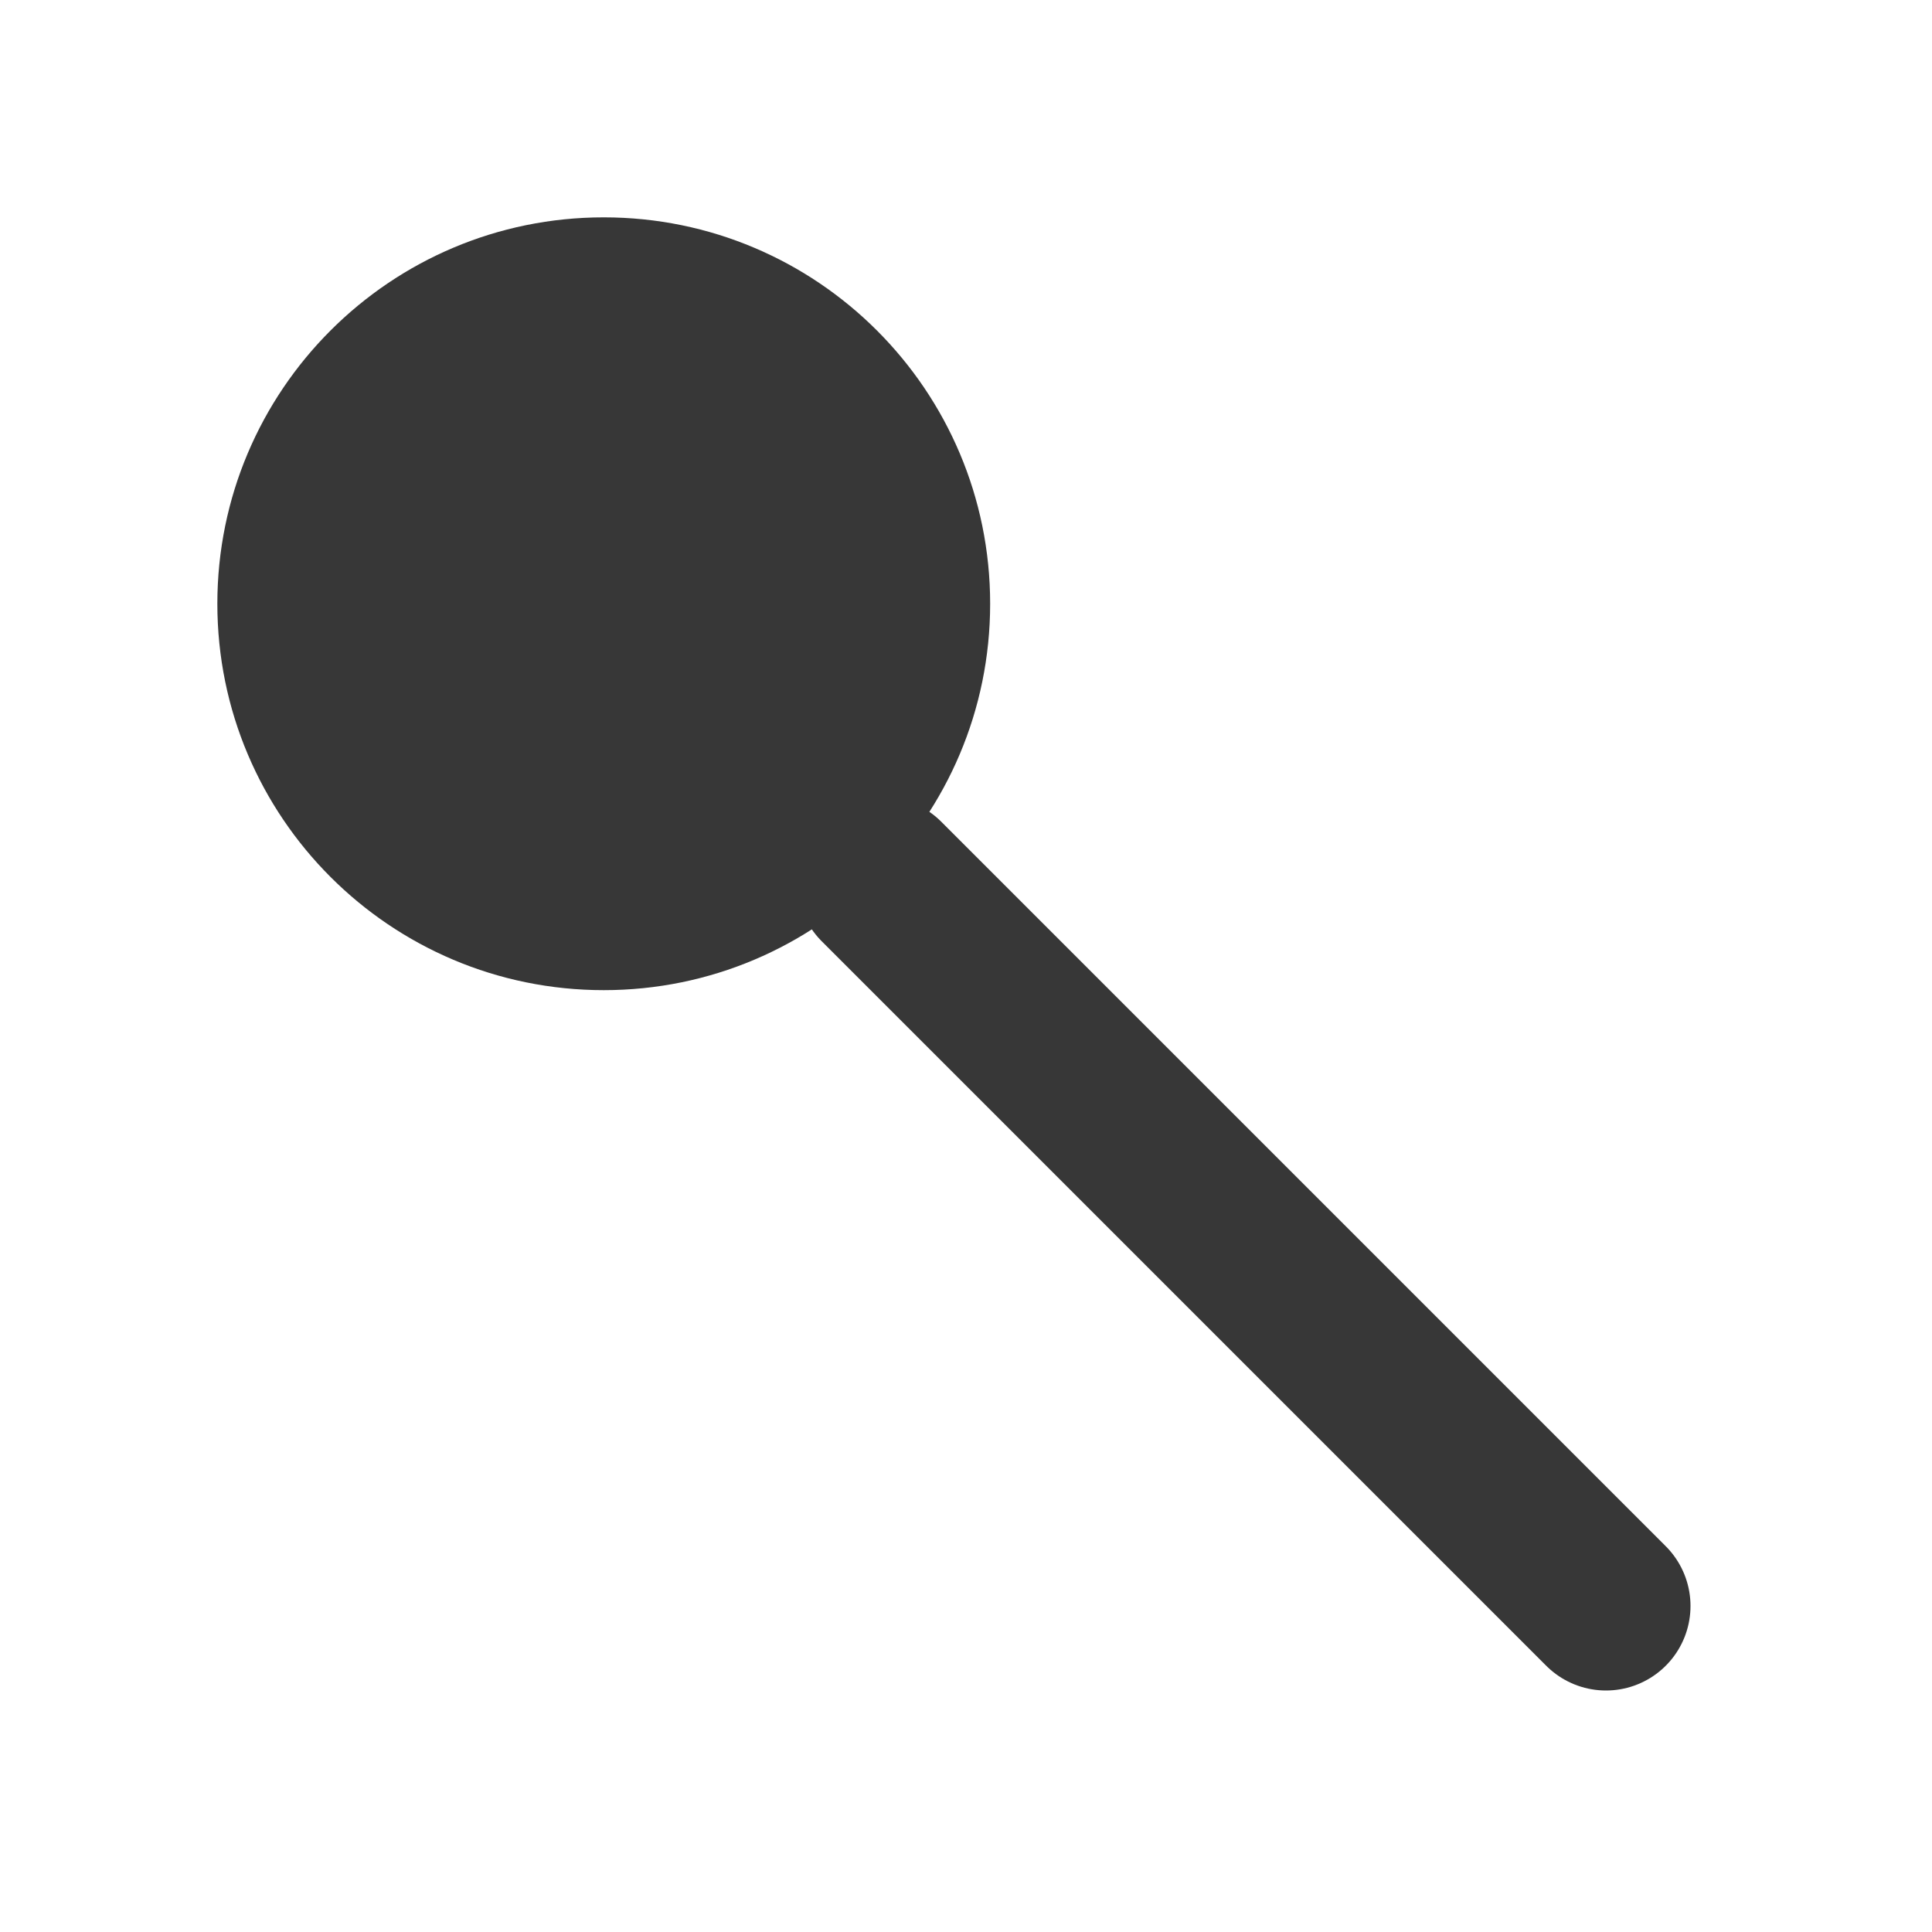
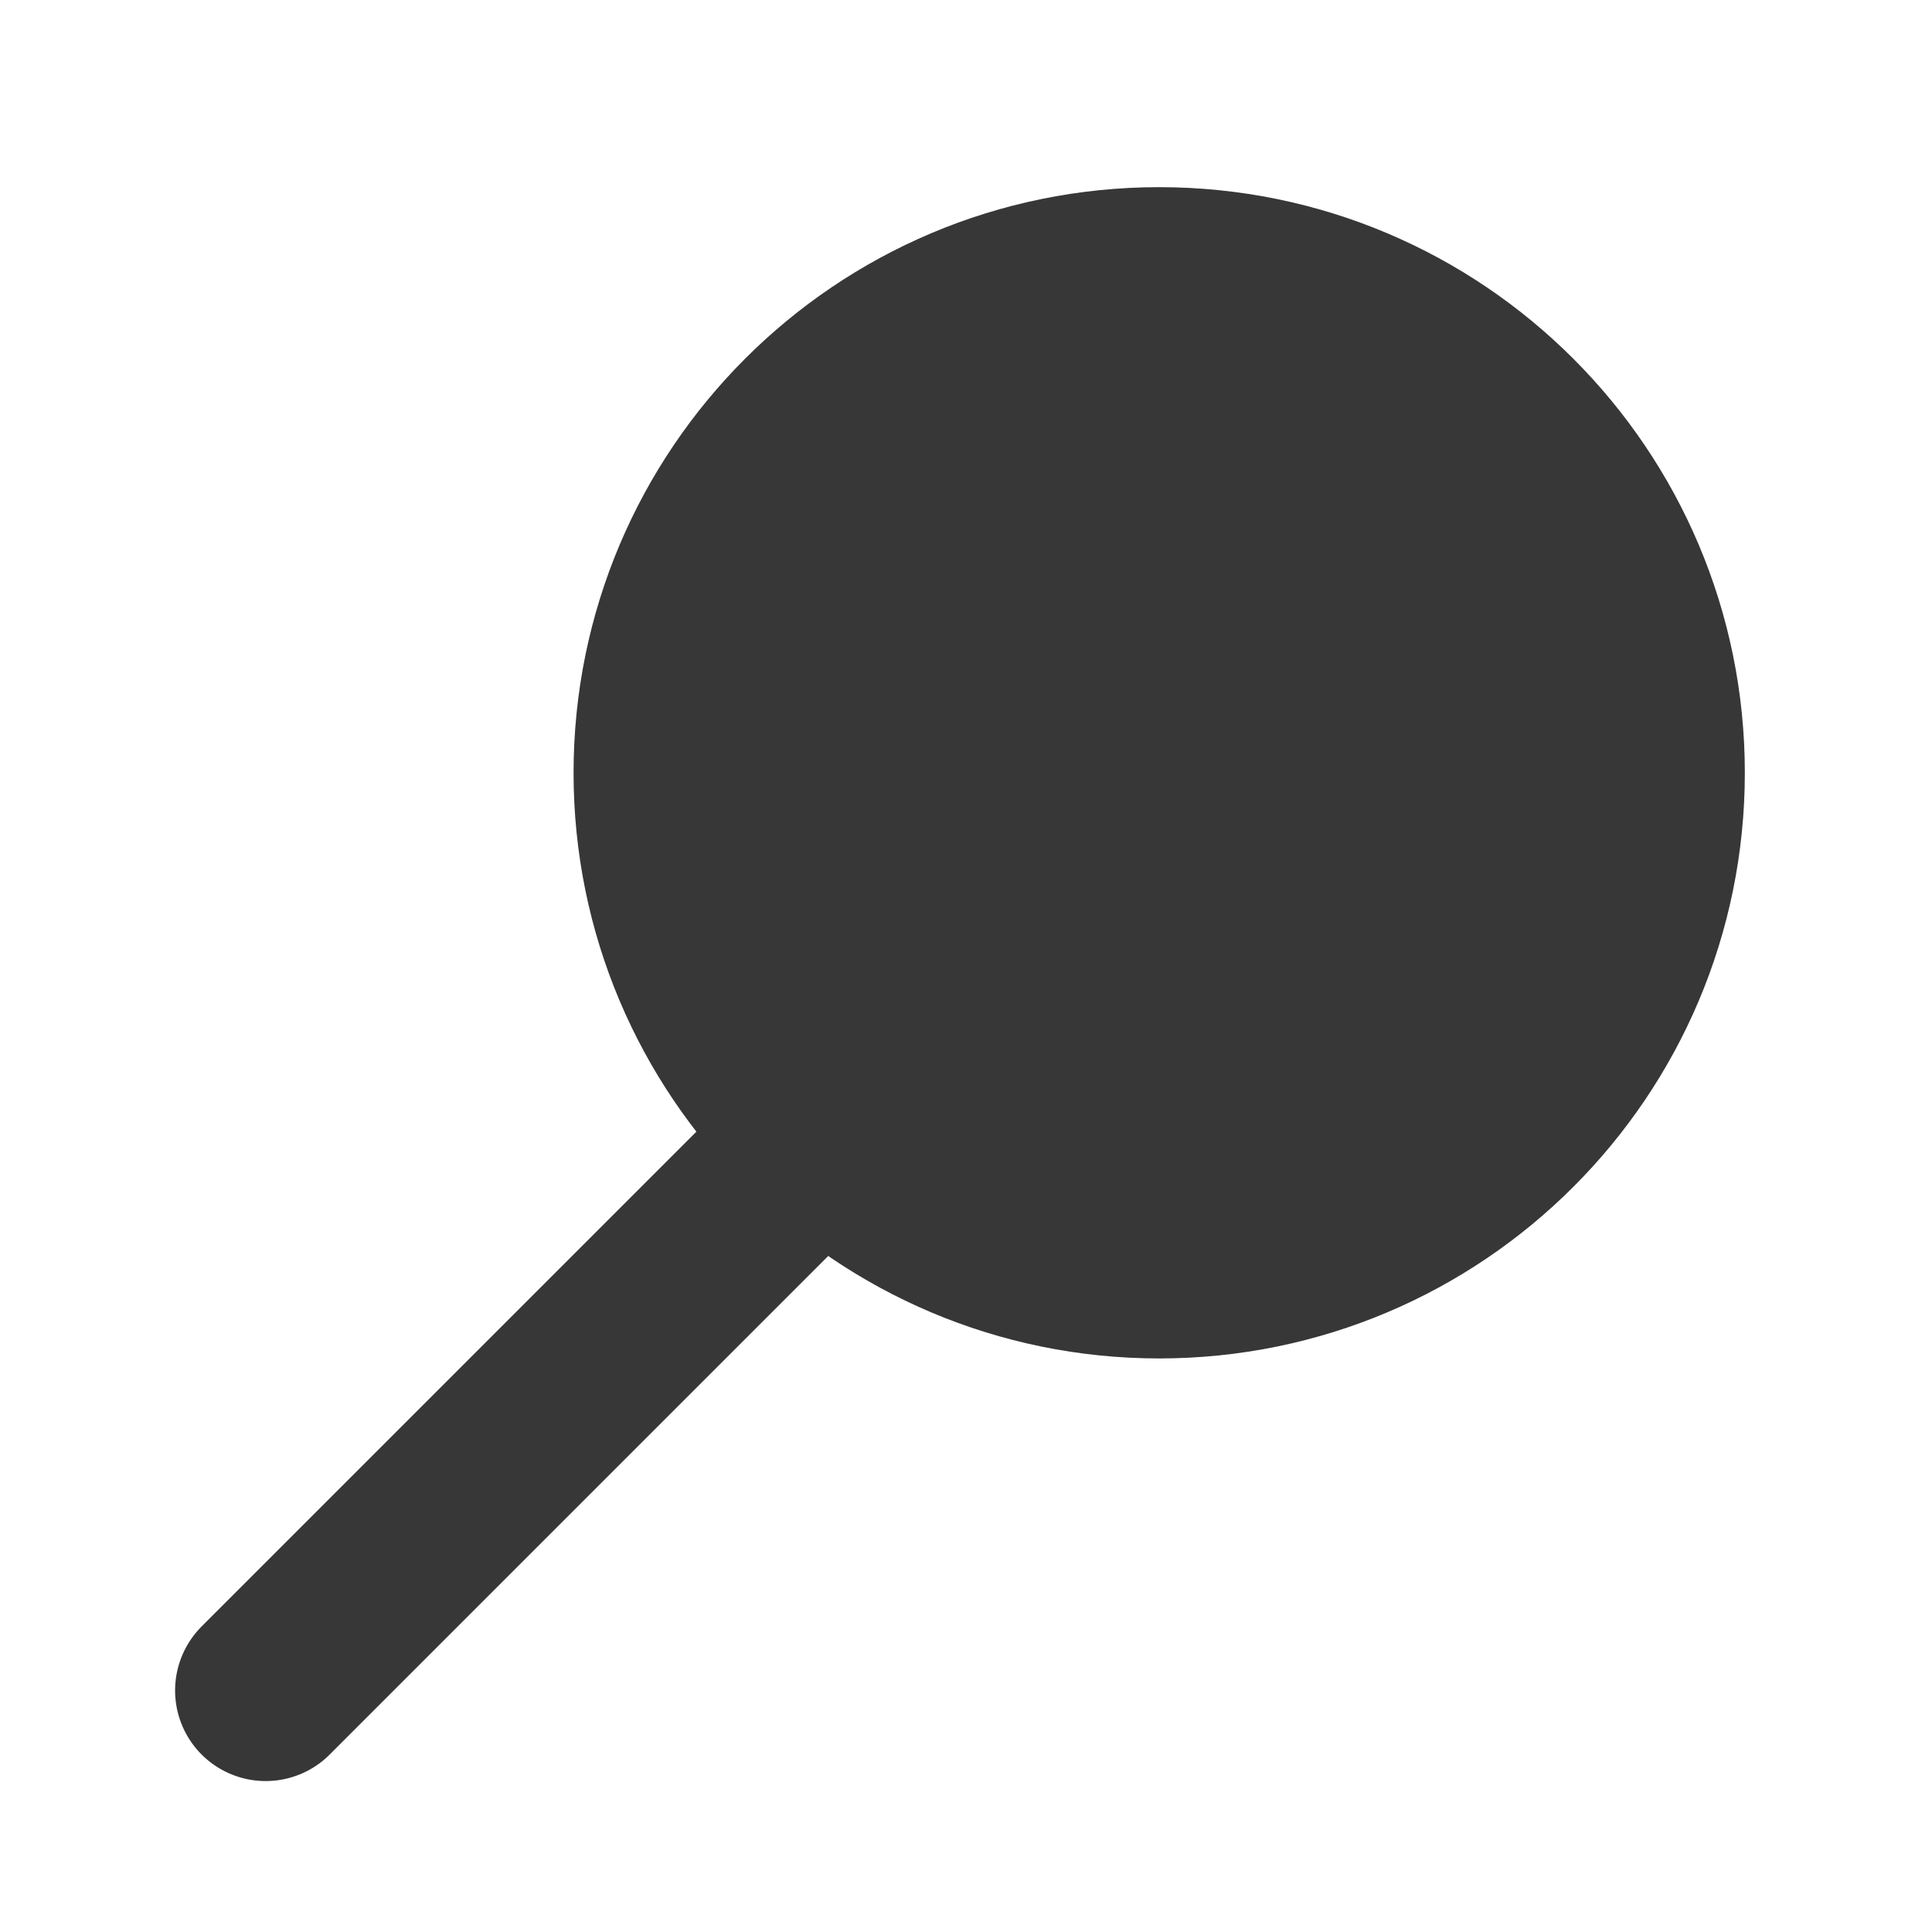
<svg xmlns="http://www.w3.org/2000/svg" width="16" height="16" viewBox="0 0 16 16">
-   <circle cx="5" cy="5" r="3.2" fill="#373737" />
-   <path d="M7.3 7.3l6 6" fill="none" stroke="#373737" stroke-width="1.4" stroke-linecap="round" />
+   <g stroke="#373737" stroke-width="1.5" stroke-linecap="round" stroke-linejoin="round" fill="none">
+     <circle cx="9.6" cy="6.4" r="4.1" fill="#373737" />
+     <path d="M6.6 9.6 L2.2 14" />
+   </g>
</svg>
